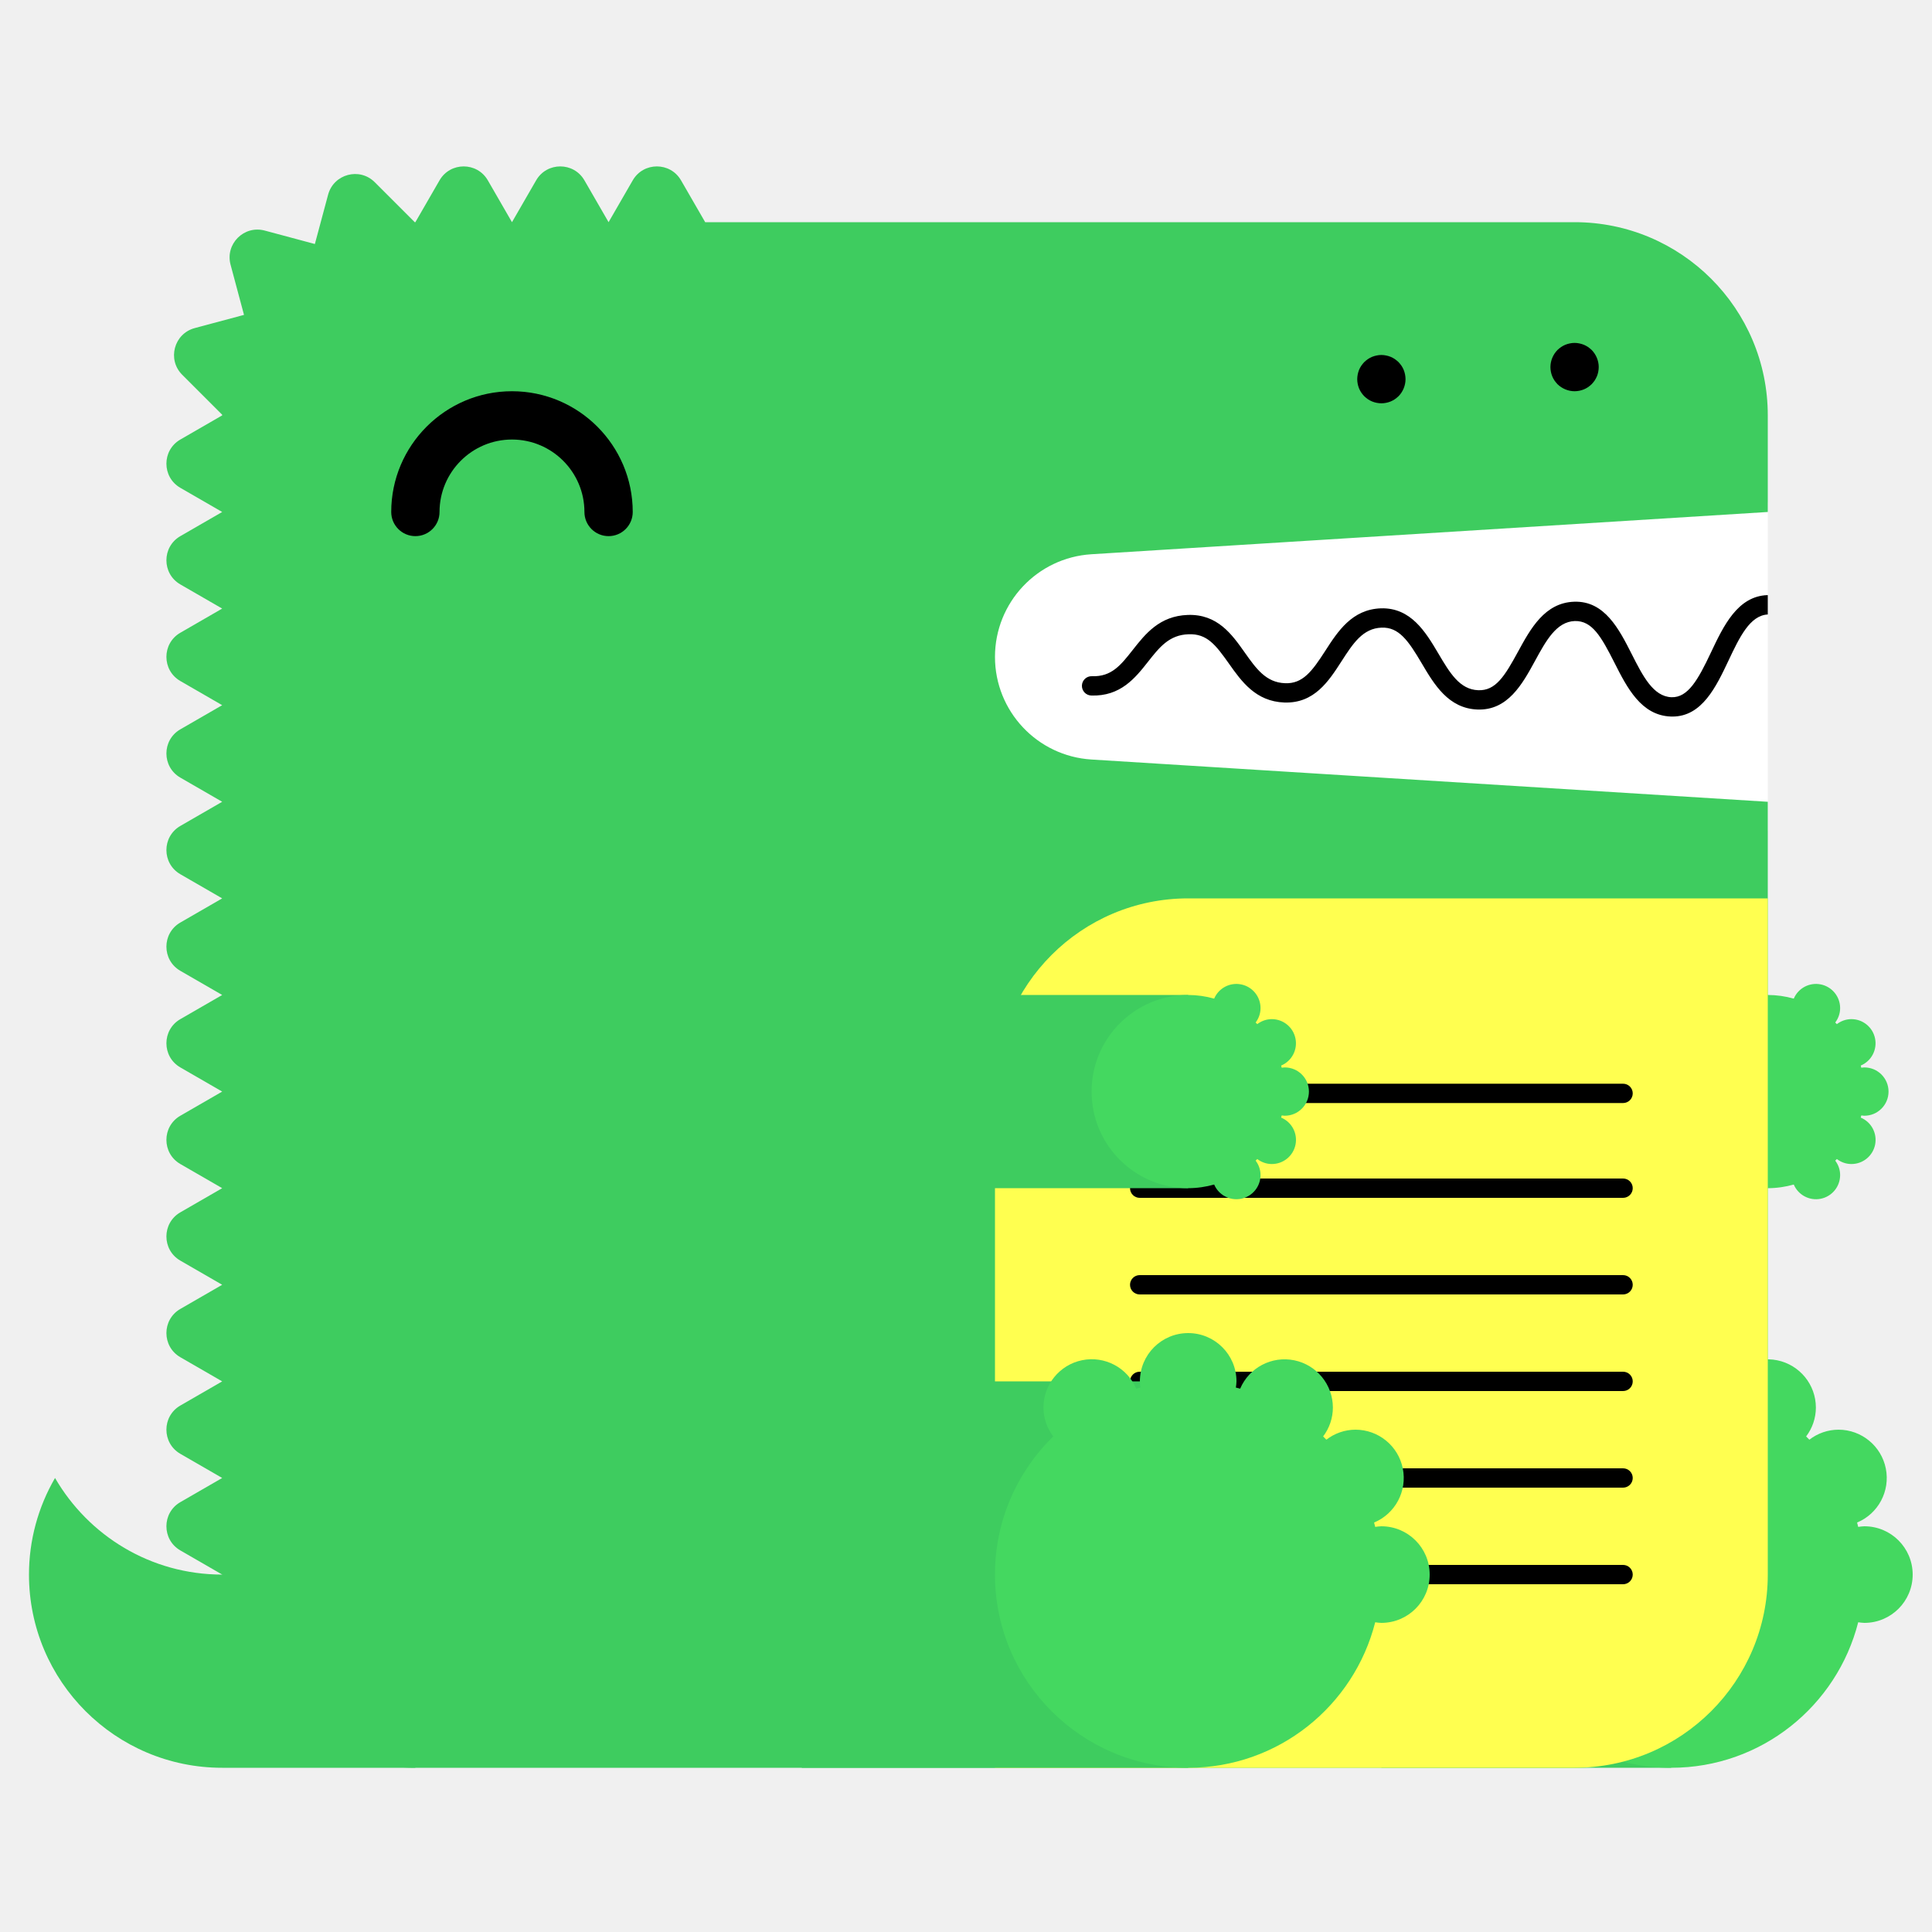
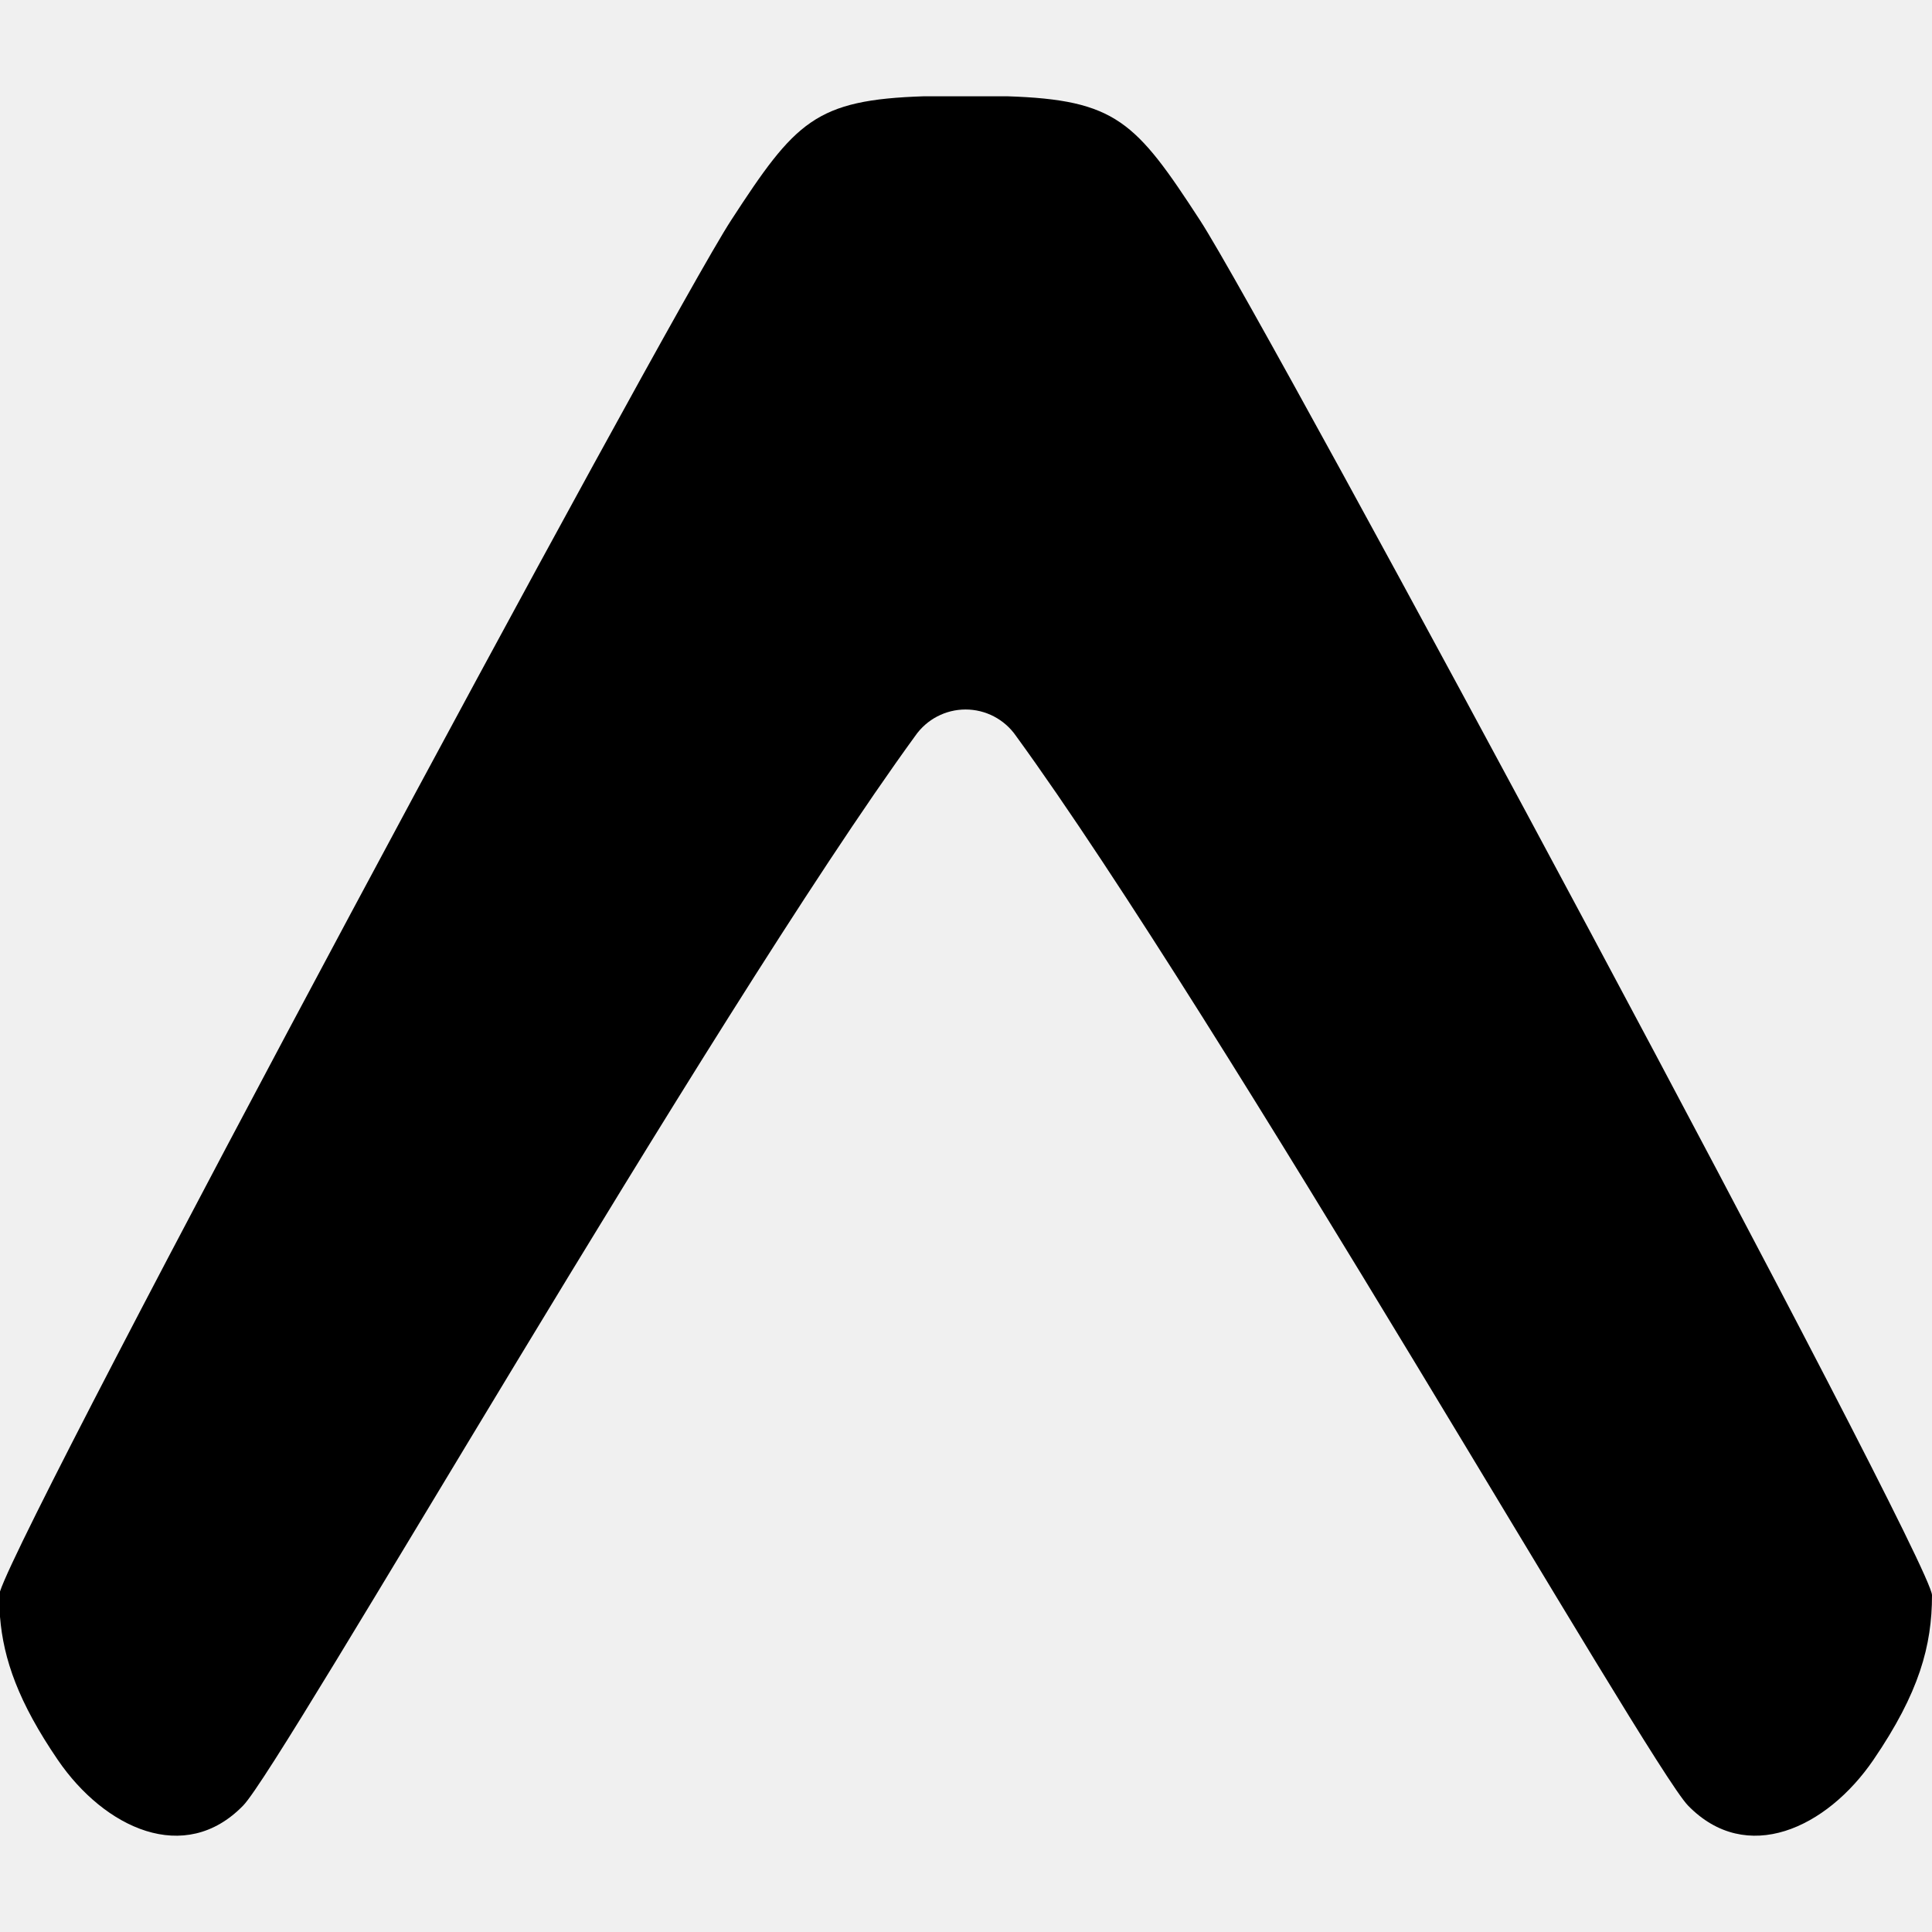
- <svg xmlns="http://www.w3.org/2000/svg" width="200" height="200" viewBox="0 0 200 200">
-   <g fill="none" fill-rule="evenodd">
-     <path fill="#FFF" d="M99 52h84v34H99z" />
-     <path d="M23 163c-7.398 0-13.843-4.027-17.303-10A19.886 19.886 0 0 0 3 163c0 11.046 8.954 20 20 20h20v-20H23z" fill="#3ECC5F" />
-     <path d="M112.98 57.376L183 53V43c0-11.046-8.954-20-20-20H73l-2.5-4.33c-1.112-1.925-3.889-1.925-5 0L63 23l-2.5-4.33c-1.111-1.925-3.889-1.925-5 0L53 23l-2.5-4.33c-1.111-1.925-3.889-1.925-5 0L43 23c-.022 0-.042.003-.065.003l-4.142-4.141c-1.57-1.571-4.252-.853-4.828 1.294l-1.369 5.104-5.192-1.392c-2.148-.575-4.111 1.389-3.535 3.536l1.39 5.193-5.102 1.367c-2.148.576-2.867 3.259-1.296 4.83l4.142 4.142c0 .021-.003.042-.003.064l-4.33 2.5c-1.925 1.111-1.925 3.889 0 5L23 53l-4.33 2.5c-1.925 1.111-1.925 3.889 0 5L23 63l-4.33 2.5c-1.925 1.111-1.925 3.889 0 5L23 73l-4.33 2.5c-1.925 1.111-1.925 3.889 0 5L23 83l-4.33 2.5c-1.925 1.111-1.925 3.889 0 5L23 93l-4.33 2.5c-1.925 1.111-1.925 3.889 0 5L23 103l-4.33 2.5c-1.925 1.111-1.925 3.889 0 5L23 113l-4.33 2.5c-1.925 1.111-1.925 3.889 0 5L23 123l-4.33 2.5c-1.925 1.111-1.925 3.889 0 5L23 133l-4.33 2.5c-1.925 1.111-1.925 3.889 0 5L23 143l-4.33 2.5c-1.925 1.111-1.925 3.889 0 5L23 153l-4.33 2.5c-1.925 1.111-1.925 3.889 0 5L23 163c0 11.046 8.954 20 20 20h120c11.046 0 20-8.954 20-20V83l-70.02-4.376A10.645 10.645 0 0 1 103 68c0-5.621 4.37-10.273 9.98-10.624" fill="#3ECC5F" />
-     <path fill="#3ECC5F" d="M143 183h30v-40h-30z" />
-     <path d="M193 158c-.219 0-.428.037-.639.064-.038-.15-.074-.301-.116-.451A5 5 0 0 0 190.32 148a4.96 4.96 0 0 0-3.016 1.036 26.531 26.531 0 0 0-.335-.336 4.955 4.955 0 0 0 1.011-2.987 5 5 0 0 0-9.599-1.959c-.148-.042-.297-.077-.445-.115.027-.211.064-.42.064-.639a5 5 0 0 0-5-5 5 5 0 0 0-5 5c0 .219.037.428.064.639-.148.038-.297.073-.445.115a4.998 4.998 0 0 0-9.599 1.959c0 1.125.384 2.151 1.011 2.987-3.717 3.632-6.031 8.693-6.031 14.3 0 11.046 8.954 20 20 20 9.339 0 17.16-6.41 19.361-15.064.211.027.42.064.639.064a5 5 0 0 0 5-5 5 5 0 0 0-5-5" fill="#44D860" />
-     <path fill="#3ECC5F" d="M153 123h30v-20h-30z" />
-     <path d="M193 115.5a2.5 2.5 0 1 0 0-5c-.109 0-.214.019-.319.032-.02-.075-.037-.15-.058-.225a2.501 2.501 0 0 0-.963-4.807c-.569 0-1.088.197-1.508.518a6.653 6.653 0 0 0-.168-.168c.314-.417.506-.931.506-1.494a2.5 2.5 0 0 0-4.8-.979A9.987 9.987 0 0 0 183 103c-5.522 0-10 4.478-10 10s4.478 10 10 10c.934 0 1.833-.138 2.69-.377a2.5 2.5 0 0 0 4.8-.979c0-.563-.192-1.077-.506-1.494.057-.055.113-.111.168-.168.42.321.939.518 1.508.518a2.5 2.5 0 0 0 .963-4.807c.021-.074.038-.15.058-.225.105.013.21.032.319.032" fill="#44D860" />
-     <path d="M63 55.5a2.5 2.5 0 0 1-2.5-2.5c0-4.136-3.364-7.5-7.5-7.5s-7.5 3.364-7.5 7.5a2.5 2.5 0 1 1-5 0c0-6.893 5.607-12.5 12.5-12.5S65.5 46.107 65.5 53a2.5 2.5 0 0 1-2.5 2.5" fill="#000" />
-     <path d="M103 183h60c11.046 0 20-8.954 20-20V93h-60c-11.046 0-20 8.954-20 20v70z" fill="#FFFF50" />
-     <path d="M168.02 124h-50.04a1 1 0 1 1 0-2h50.04a1 1 0 1 1 0 2m0 20h-50.04a1 1 0 1 1 0-2h50.04a1 1 0 1 1 0 2m0 20h-50.04a1 1 0 1 1 0-2h50.04a1 1 0 1 1 0 2m0-49.814h-50.04a1 1 0 1 1 0-2h50.04a1 1 0 1 1 0 2m0 19.814h-50.04a1 1 0 1 1 0-2h50.04a1 1 0 1 1 0 2m0 20h-50.04a1 1 0 1 1 0-2h50.04a1 1 0 1 1 0 2M183 61.611c-.012 0-.022-.006-.034-.005-3.09.105-4.552 3.196-5.842 5.923-1.346 2.85-2.387 4.703-4.093 4.647-1.889-.068-2.969-2.202-4.113-4.46-1.314-2.594-2.814-5.536-5.963-5.426-3.046.104-4.513 2.794-5.807 5.167-1.377 2.528-2.314 4.065-4.121 3.994-1.927-.07-2.951-1.805-4.136-3.813-1.321-2.236-2.848-4.75-5.936-4.664-2.994.103-4.465 2.385-5.763 4.4-1.373 2.13-2.335 3.428-4.165 3.351-1.973-.07-2.992-1.51-4.171-3.177-1.324-1.873-2.816-3.993-5.895-3.89-2.928.1-4.399 1.97-5.696 3.618-1.232 1.564-2.194 2.802-4.229 2.724a1 1 0 0 0-.072 2c3.017.101 4.545-1.8 5.872-3.487 1.177-1.496 2.193-2.787 4.193-2.855 1.926-.082 2.829 1.115 4.195 3.045 1.297 1.834 2.769 3.914 5.731 4.021 3.103.104 4.596-2.215 5.918-4.267 1.182-1.834 2.202-3.417 4.15-3.484 1.793-.067 2.769 1.35 4.145 3.681 1.297 2.197 2.766 4.686 5.787 4.796 3.125.108 4.634-2.62 5.949-5.035 1.139-2.088 2.214-4.06 4.119-4.126 1.793-.042 2.728 1.595 4.111 4.33 1.292 2.553 2.757 5.445 5.825 5.556l.169.003c3.064 0 4.518-3.075 5.805-5.794 1.139-2.41 2.217-4.68 4.067-4.773v-2z" fill="#000" />
-     <path fill="#3ECC5F" d="M83 183h40v-40H83z" />
-     <path d="M143 158c-.219 0-.428.037-.639.064-.038-.15-.074-.301-.116-.451A5 5 0 0 0 140.32 148a4.96 4.96 0 0 0-3.016 1.036 26.531 26.531 0 0 0-.335-.336 4.955 4.955 0 0 0 1.011-2.987 5 5 0 0 0-9.599-1.959c-.148-.042-.297-.077-.445-.115.027-.211.064-.42.064-.639a5 5 0 0 0-5-5 5 5 0 0 0-5 5c0 .219.037.428.064.639-.148.038-.297.073-.445.115a4.998 4.998 0 0 0-9.599 1.959c0 1.125.384 2.151 1.011 2.987-3.717 3.632-6.031 8.693-6.031 14.3 0 11.046 8.954 20 20 20 9.339 0 17.16-6.41 19.361-15.064.211.027.42.064.639.064a5 5 0 0 0 5-5 5 5 0 0 0-5-5" fill="#44D860" />
-     <path fill="#3ECC5F" d="M83 123h40v-20H83z" />
-     <path d="M133 115.5a2.5 2.5 0 1 0 0-5c-.109 0-.214.019-.319.032-.02-.075-.037-.15-.058-.225a2.501 2.501 0 0 0-.963-4.807c-.569 0-1.088.197-1.508.518a6.653 6.653 0 0 0-.168-.168c.314-.417.506-.931.506-1.494a2.5 2.5 0 0 0-4.8-.979A9.987 9.987 0 0 0 123 103c-5.522 0-10 4.478-10 10s4.478 10 10 10c.934 0 1.833-.138 2.69-.377a2.5 2.5 0 0 0 4.8-.979c0-.563-.192-1.077-.506-1.494.057-.055.113-.111.168-.168.42.321.939.518 1.508.518a2.5 2.5 0 0 0 .963-4.807c.021-.074.038-.15.058-.225.105.013.21.032.319.032" fill="#44D860" />
-     <path d="M143 41.75c-.16 0-.33-.02-.49-.05a2.52 2.52 0 0 1-.47-.14c-.15-.06-.29-.14-.431-.23-.13-.09-.259-.2-.38-.31-.109-.12-.219-.24-.309-.38s-.17-.28-.231-.43a2.619 2.619 0 0 1-.189-.96c0-.16.02-.33.05-.49.03-.16.08-.31.139-.47.061-.15.141-.29.231-.43.09-.13.2-.26.309-.38.121-.11.25-.22.38-.31.141-.09.281-.17.431-.23.149-.06.31-.11.47-.14.32-.07.65-.07.98 0 .159.03.32.08.47.14.149.06.29.14.43.23.13.09.259.2.38.31.11.12.22.25.31.38.09.14.17.28.23.43.06.16.11.31.14.47.029.16.05.33.05.49 0 .66-.271 1.31-.73 1.77-.121.11-.25.22-.38.31-.14.09-.281.17-.43.23a2.565 2.565 0 0 1-.96.19m20-1.25c-.66 0-1.3-.27-1.771-.73a3.802 3.802 0 0 1-.309-.38c-.09-.14-.17-.28-.231-.43a2.619 2.619 0 0 1-.189-.96c0-.66.27-1.3.729-1.77.121-.11.25-.22.38-.31.141-.09.281-.17.431-.23.149-.06.31-.11.47-.14.32-.07.66-.07.98 0 .159.03.32.08.47.14.149.06.29.14.43.23.13.09.259.2.38.31.459.47.73 1.11.73 1.77 0 .16-.021.33-.05.49-.03.16-.08.32-.14.47-.07.15-.14.29-.23.43-.09.13-.2.26-.31.38-.121.11-.25.22-.38.31-.14.09-.281.17-.43.23a2.565 2.565 0 0 1-.96.19" fill="#000" />
-   </g>
+ <svg xmlns="http://www.w3.org/2000/svg" role="img" viewBox="0 0 24 24">
+   <path d="M0 20.084c.043.53.23 1.063.718 1.778.58.849 1.576 1.315 2.303.567.49-.505 5.794-9.776 8.35-13.29a.761.761 0 011.248 0c2.556 3.514 7.86 12.785 8.35 13.29.727.748 1.723.282 2.303-.567.57-.835.728-1.42.728-2.046 0-.426-8.26-15.798-9.092-17.078-.8-1.23-1.044-1.498-2.397-1.542h-1.032c-1.353.044-1.597.311-2.398 1.542C8.267 3.991.33 18.758 0 19.77Z" />
</svg>
